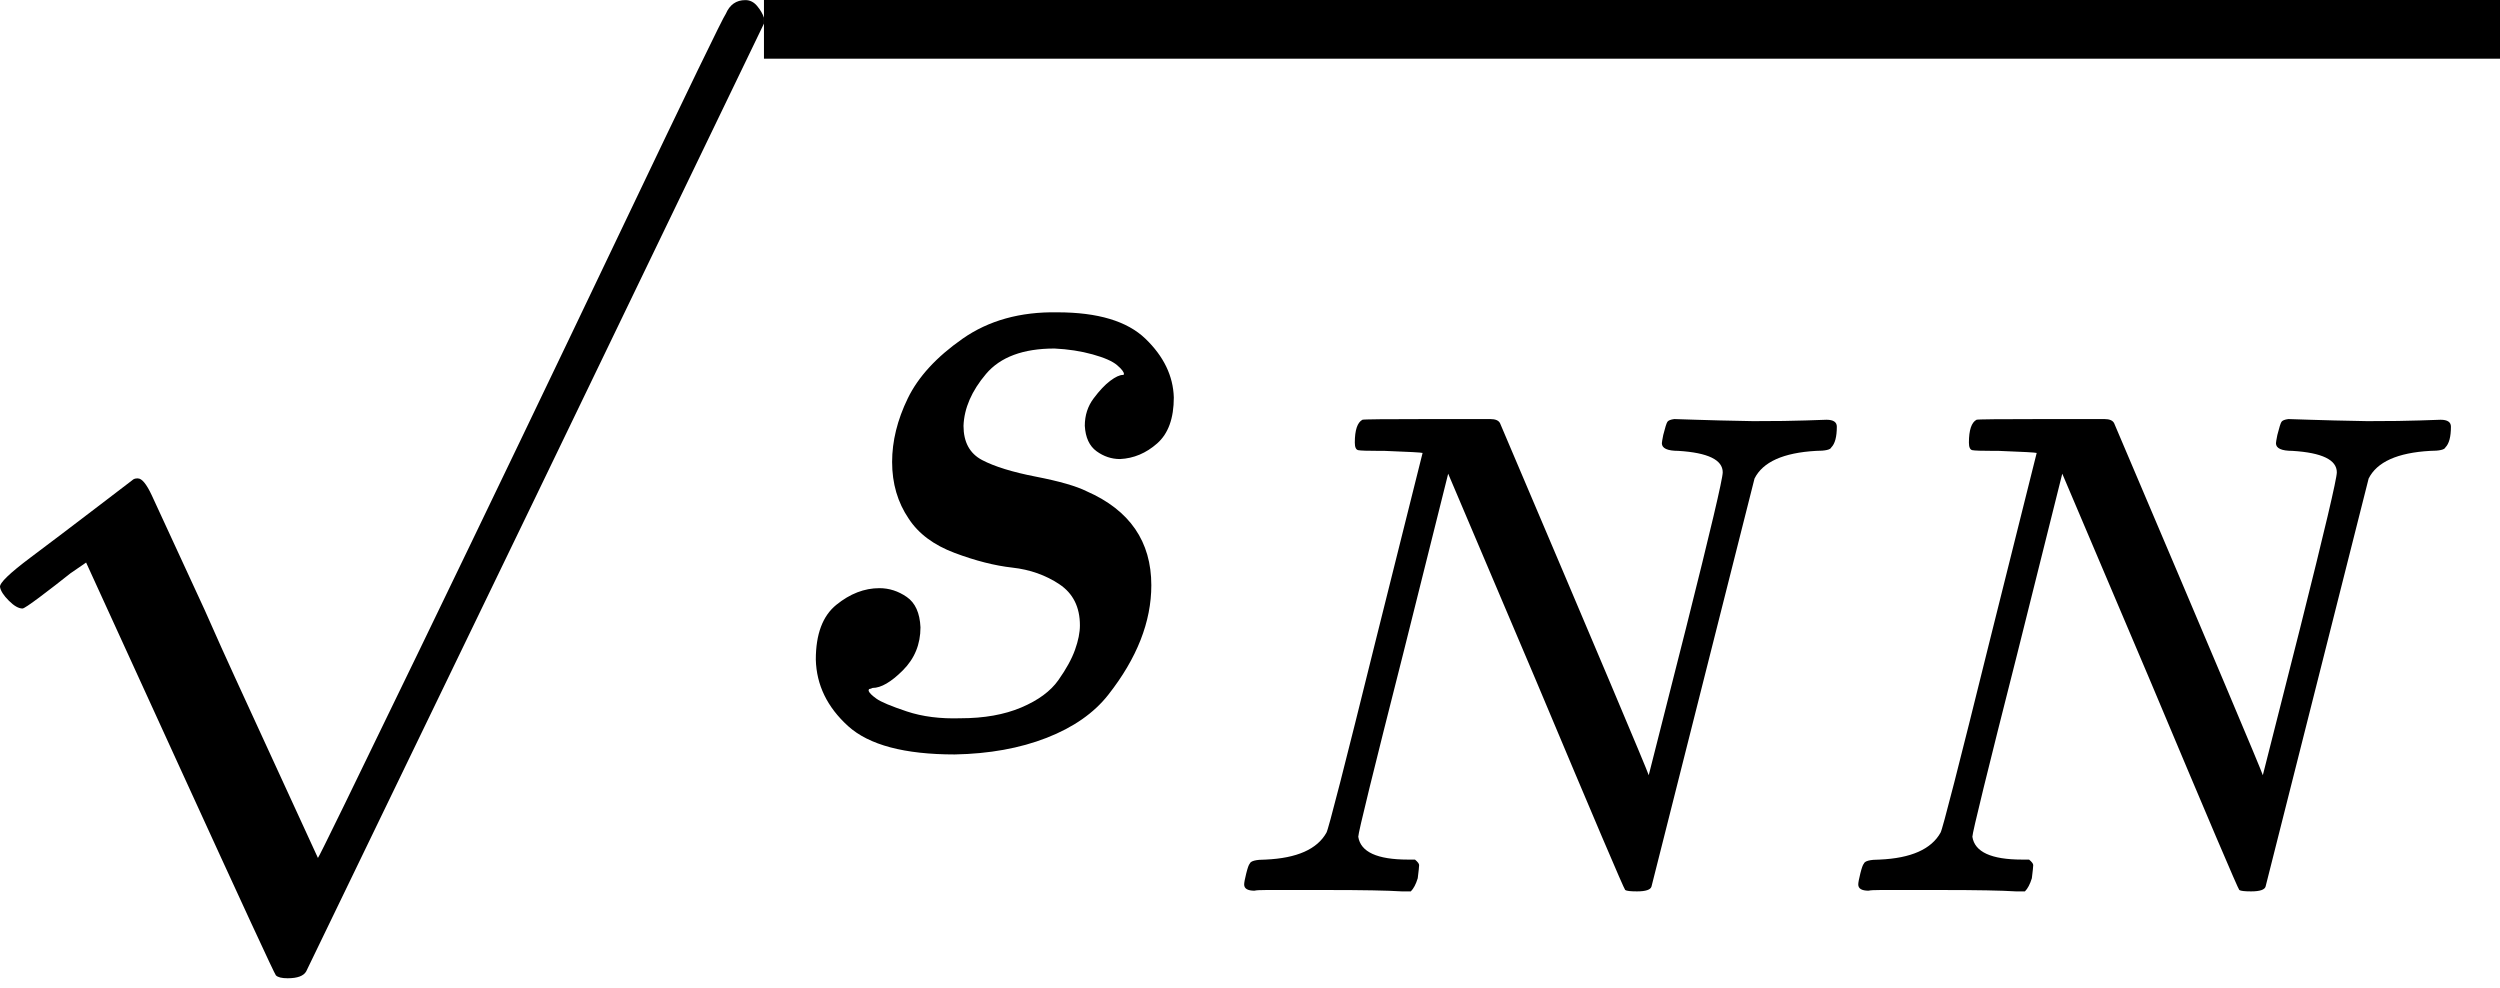
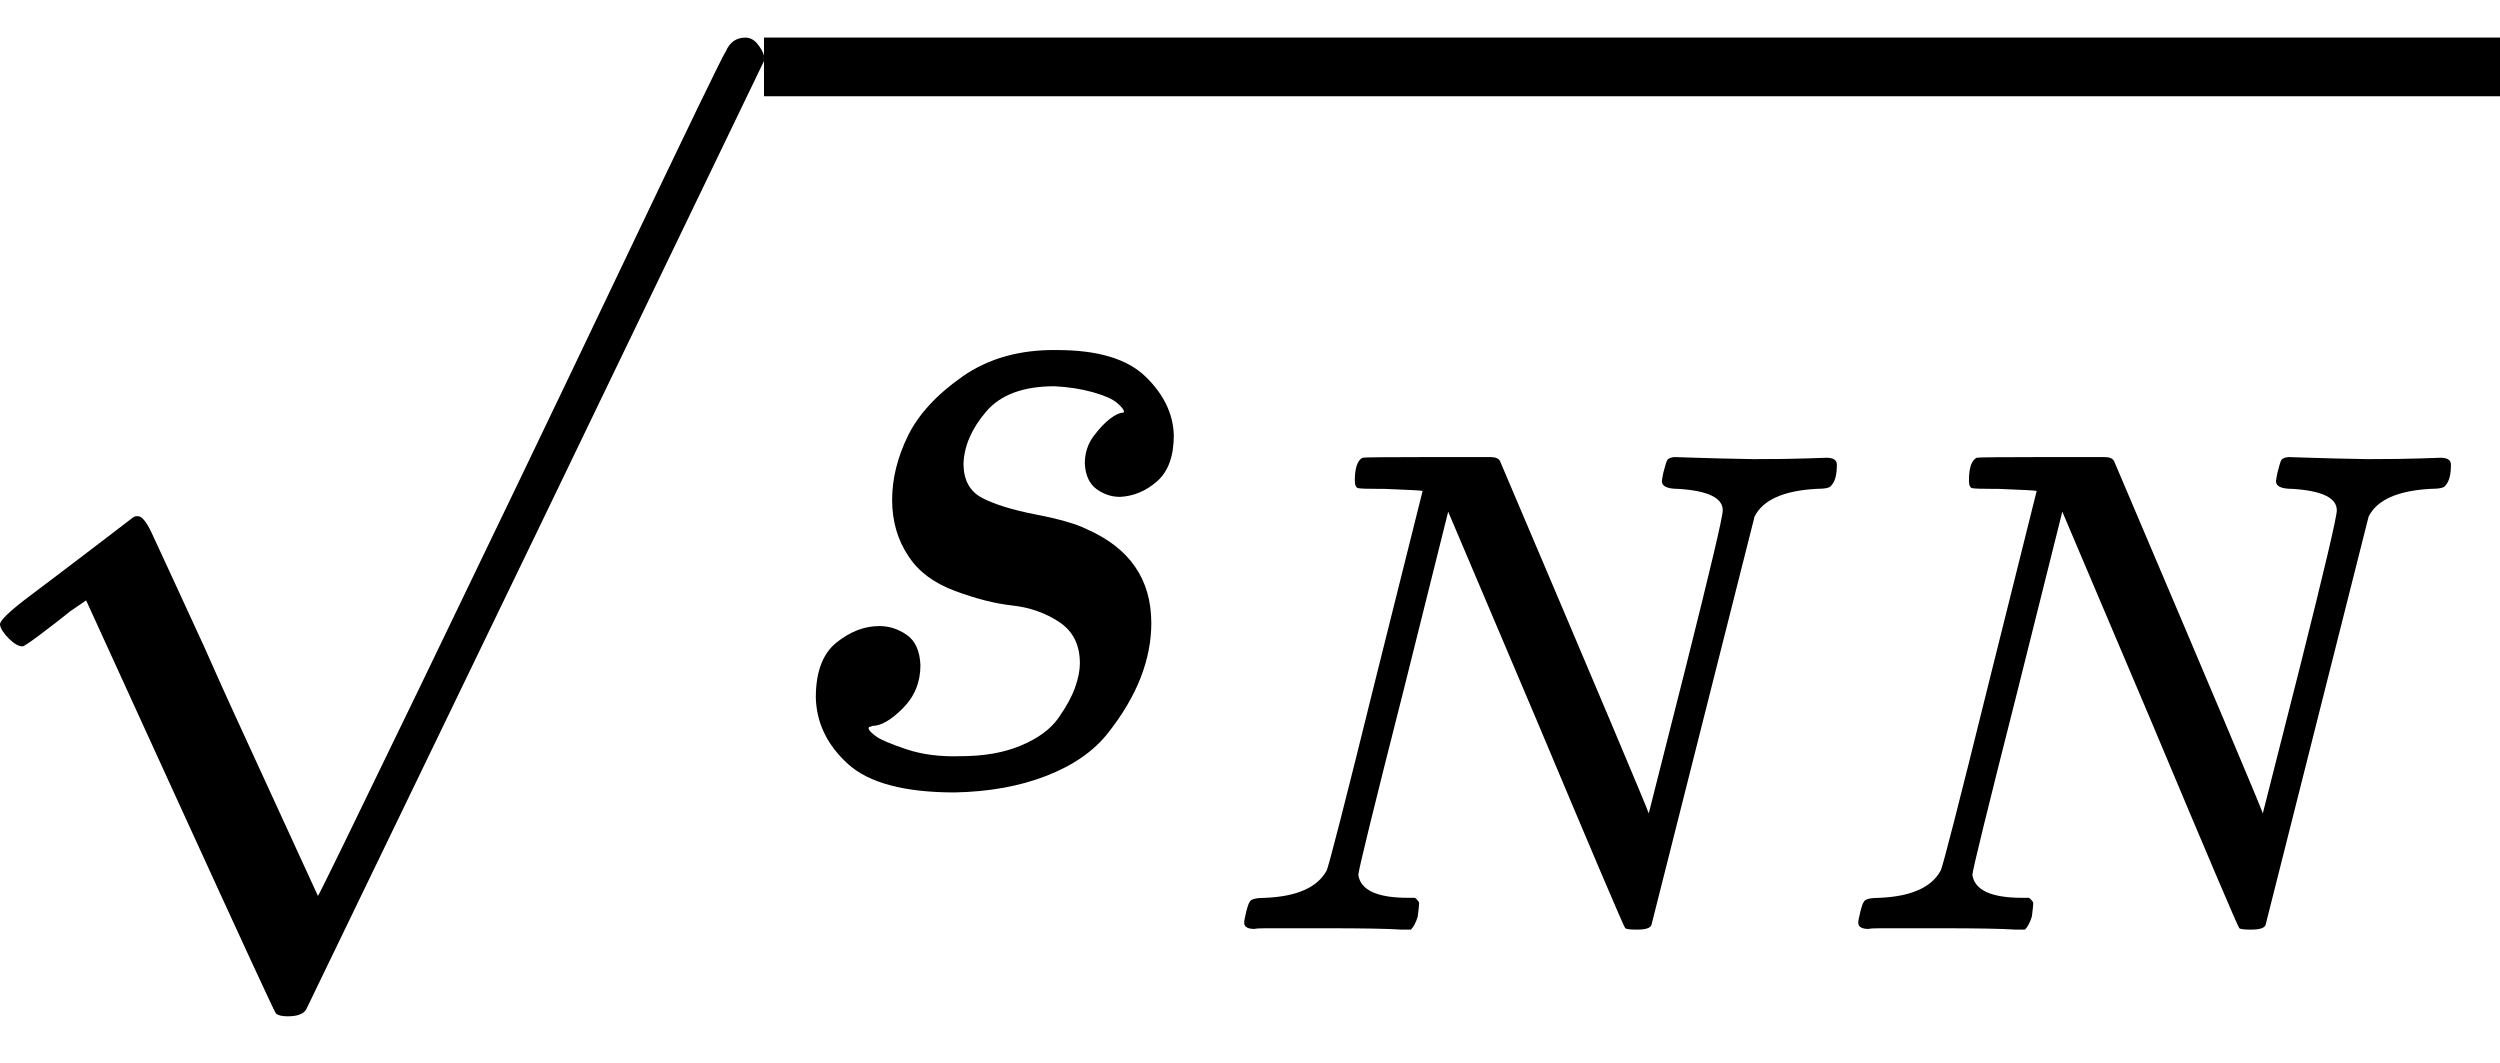
- <svg xmlns="http://www.w3.org/2000/svg" width="200" height="79" viewBox="0 0 200 79" fill="none">
-   <path d="M71.369 36.959C71.369 35.29 71.786 33.594 72.621 31.873C73.455 30.151 74.916 28.56 77.003 27.099C79.09 25.638 81.62 24.934 84.593 24.986C87.828 24.986 90.175 25.691 91.636 27.099C93.097 28.508 93.853 30.073 93.905 31.794C93.905 33.464 93.462 34.69 92.575 35.472C91.688 36.255 90.697 36.672 89.601 36.724C88.923 36.724 88.297 36.516 87.723 36.098C87.15 35.681 86.837 35.003 86.784 34.064C86.784 33.229 87.019 32.499 87.489 31.873C87.958 31.247 88.401 30.777 88.819 30.464C89.236 30.151 89.575 29.994 89.836 29.994C89.888 29.994 89.914 29.968 89.914 29.916C89.914 29.76 89.732 29.525 89.367 29.212C89.001 28.899 88.349 28.612 87.41 28.351C86.471 28.09 85.454 27.934 84.359 27.882C81.854 27.882 80.028 28.56 78.881 29.916C77.733 31.273 77.133 32.655 77.081 34.064C77.081 35.368 77.577 36.281 78.568 36.803C79.559 37.324 80.994 37.768 82.872 38.133C84.75 38.498 86.106 38.889 86.941 39.306C90.384 40.819 92.106 43.324 92.106 46.819C92.106 48.279 91.819 49.74 91.245 51.201C90.671 52.662 89.81 54.122 88.662 55.583C87.515 57.044 85.871 58.191 83.733 59.026C81.594 59.861 79.142 60.304 76.377 60.356C72.36 60.356 69.517 59.6 67.847 58.087C66.178 56.574 65.317 54.8 65.265 52.766C65.265 50.731 65.813 49.271 66.908 48.384C68.004 47.497 69.151 47.053 70.351 47.053C71.134 47.053 71.864 47.288 72.542 47.758C73.221 48.227 73.586 49.036 73.638 50.184C73.638 51.54 73.168 52.688 72.229 53.627C71.29 54.566 70.482 55.035 69.803 55.035C69.699 55.087 69.621 55.114 69.569 55.114C69.517 55.114 69.49 55.166 69.49 55.27C69.543 55.426 69.751 55.635 70.117 55.896C70.482 56.157 71.29 56.496 72.542 56.913C73.794 57.331 75.229 57.513 76.846 57.461C78.724 57.461 80.341 57.174 81.698 56.6C83.054 56.026 84.046 55.296 84.671 54.409C85.297 53.522 85.741 52.714 86.002 51.983C86.263 51.253 86.393 50.601 86.393 50.027C86.393 48.566 85.845 47.471 84.75 46.74C83.654 46.01 82.402 45.567 80.994 45.41C79.585 45.254 78.046 44.862 76.377 44.236C74.707 43.61 73.481 42.697 72.699 41.498C71.812 40.193 71.369 38.681 71.369 36.959Z" fill="black" />
-   <path d="M110.764 36.07C110.653 36.07 110.506 36.07 110.321 36.07C109.399 36.07 108.846 36.051 108.661 36.014C108.477 35.978 108.385 35.775 108.385 35.406C108.385 34.41 108.588 33.801 108.993 33.58C109.067 33.543 110.856 33.525 114.36 33.525C117.2 33.525 118.823 33.525 119.228 33.525C119.634 33.525 119.892 33.636 120.003 33.857C127.785 52.151 131.75 61.538 131.898 62.017L134.885 50.233C136.84 42.451 137.818 38.301 137.818 37.785C137.818 36.789 136.637 36.217 134.277 36.07C133.392 36.07 132.949 35.867 132.949 35.461C132.949 35.388 132.986 35.166 133.06 34.797C133.207 34.207 133.318 33.857 133.392 33.746C133.465 33.636 133.65 33.562 133.945 33.525C134.055 33.525 134.627 33.543 135.66 33.58C136.693 33.617 138.223 33.654 140.252 33.691C142.096 33.691 143.497 33.672 144.456 33.636C145.415 33.599 145.969 33.58 146.116 33.58C146.669 33.58 146.946 33.765 146.946 34.133C146.946 34.945 146.799 35.498 146.503 35.793C146.43 35.978 146.024 36.07 145.286 36.07C142.668 36.217 141.026 36.955 140.362 38.283L132.119 70.924C132.045 71.182 131.658 71.311 130.957 71.311C130.441 71.311 130.127 71.275 130.017 71.201C129.906 71.09 127.527 65.502 122.88 54.438L115.854 37.895L112.258 52.28C109.86 61.722 108.661 66.609 108.661 66.941C108.846 68.158 110.174 68.767 112.645 68.767H113.198C113.419 68.951 113.53 69.099 113.53 69.209C113.53 69.32 113.493 69.67 113.419 70.26C113.272 70.74 113.087 71.09 112.866 71.311H112.147C111.004 71.238 109.012 71.201 106.172 71.201C105.139 71.201 104.199 71.201 103.35 71.201C102.502 71.201 101.82 71.201 101.303 71.201C100.787 71.201 100.473 71.219 100.363 71.256C99.81 71.256 99.533 71.09 99.533 70.758C99.533 70.611 99.588 70.316 99.699 69.873C99.81 69.43 99.902 69.172 99.976 69.099C100.049 68.877 100.473 68.767 101.248 68.767C103.756 68.656 105.379 67.937 106.117 66.609C106.264 66.388 107.573 61.279 110.045 51.284L113.807 36.236C113.733 36.199 112.719 36.144 110.764 36.07Z" fill="black" />
-   <path d="M159.892 36.07C159.781 36.07 159.634 36.07 159.449 36.07C158.527 36.07 157.974 36.051 157.79 36.014C157.605 35.978 157.513 35.775 157.513 35.406C157.513 34.41 157.716 33.801 158.122 33.58C158.195 33.543 159.984 33.525 163.488 33.525C166.328 33.525 167.951 33.525 168.357 33.525C168.762 33.525 169.021 33.636 169.131 33.857C176.914 52.151 180.878 61.538 181.026 62.017L184.013 50.233C185.968 42.451 186.946 38.301 186.946 37.785C186.946 36.789 185.765 36.217 183.405 36.07C182.52 36.07 182.077 35.867 182.077 35.461C182.077 35.388 182.114 35.166 182.188 34.797C182.335 34.207 182.446 33.857 182.52 33.746C182.593 33.636 182.778 33.562 183.073 33.525C183.184 33.525 183.755 33.543 184.788 33.58C185.821 33.617 187.351 33.654 189.38 33.691C191.224 33.691 192.626 33.672 193.585 33.636C194.544 33.599 195.097 33.58 195.244 33.58C195.798 33.58 196.074 33.765 196.074 34.133C196.074 34.945 195.927 35.498 195.632 35.793C195.558 35.978 195.152 36.07 194.414 36.07C191.796 36.217 190.154 36.955 189.491 38.283L181.247 70.924C181.173 71.182 180.786 71.311 180.085 71.311C179.569 71.311 179.256 71.275 179.145 71.201C179.034 71.09 176.655 65.502 172.008 54.438L164.982 37.895L161.386 52.28C158.988 61.722 157.79 66.609 157.79 66.941C157.974 68.158 159.302 68.767 161.773 68.767H162.326C162.548 68.951 162.658 69.099 162.658 69.209C162.658 69.32 162.621 69.67 162.548 70.26C162.4 70.74 162.216 71.09 161.994 71.311H161.275C160.132 71.238 158.14 71.201 155.3 71.201C154.267 71.201 153.327 71.201 152.479 71.201C151.63 71.201 150.948 71.201 150.432 71.201C149.915 71.201 149.602 71.219 149.491 71.256C148.938 71.256 148.661 71.09 148.661 70.758C148.661 70.611 148.716 70.316 148.827 69.873C148.938 69.43 149.03 69.172 149.104 69.099C149.177 68.877 149.602 68.767 150.376 68.767C152.884 68.656 154.507 67.937 155.245 66.609C155.392 66.388 156.702 61.279 159.173 51.284L162.935 36.236C162.861 36.199 161.847 36.144 159.892 36.07Z" fill="black" />
-   <path d="M1.802 48.681C1.489 48.681 1.124 48.473 0.707 48.055C0.289 47.638 0.055 47.273 0.002 46.96C-0.05 46.647 0.759 45.864 2.428 44.612C4.098 43.36 5.819 42.056 7.593 40.7C9.367 39.343 10.358 38.587 10.566 38.43C10.671 38.326 10.801 38.274 10.958 38.274H11.036C11.349 38.274 11.714 38.717 12.132 39.604C12.549 40.491 13.957 43.543 16.357 48.76C17.348 51.003 18.157 52.803 18.783 54.159L25.434 68.636C25.487 68.636 28.199 63.08 33.573 51.968C38.946 40.856 44.319 29.666 49.693 18.398C55.066 7.129 57.857 1.365 58.066 1.104C58.379 0.373 58.9 0.008 59.631 0.008C59.996 0.008 60.309 0.165 60.57 0.478C60.831 0.791 61.013 1.104 61.117 1.417V1.886L42.885 39.682L24.495 77.713C24.287 78.078 23.791 78.261 23.009 78.261C22.539 78.261 22.226 78.183 22.07 78.026C21.965 77.922 19.409 72.392 14.401 61.437L6.889 45.003L5.637 45.864C4.854 46.49 4.045 47.116 3.211 47.742C2.376 48.368 1.907 48.681 1.802 48.681Z" fill="black" />
-   <path d="M200 4.695H61.117V0H200V4.695Z" fill="black" />
+ <svg xmlns="http://www.w3.org/2000/svg" width="40" height="17" viewBox="0 0 40 17" fill="none">
+   <path d="M14.274 7.997C14.274 7.663 14.357 7.324 14.524 6.979C14.691 6.635 14.983 6.316 15.4 6.024C15.818 5.732 16.324 5.591 16.918 5.601C17.565 5.601 18.035 5.742 18.327 6.024C18.619 6.306 18.77 6.619 18.781 6.963C18.781 7.297 18.692 7.543 18.515 7.699C18.337 7.856 18.139 7.939 17.92 7.95C17.784 7.95 17.659 7.908 17.544 7.825C17.43 7.741 17.367 7.605 17.357 7.418C17.357 7.25 17.404 7.104 17.497 6.979C17.591 6.854 17.68 6.76 17.764 6.697C17.847 6.635 17.915 6.603 17.967 6.603C17.977 6.603 17.983 6.598 17.983 6.588C17.983 6.556 17.946 6.509 17.873 6.447C17.8 6.384 17.67 6.327 17.482 6.274C17.294 6.222 17.091 6.191 16.872 6.18C16.371 6.18 16.006 6.316 15.776 6.588C15.546 6.859 15.426 7.136 15.416 7.418C15.416 7.678 15.515 7.861 15.713 7.966C15.912 8.07 16.198 8.159 16.574 8.232C16.95 8.305 17.221 8.383 17.388 8.467C18.076 8.769 18.421 9.27 18.421 9.97C18.421 10.262 18.363 10.554 18.249 10.847C18.134 11.139 17.962 11.431 17.732 11.723C17.503 12.016 17.174 12.245 16.746 12.412C16.319 12.579 15.828 12.668 15.275 12.679C14.472 12.679 13.903 12.527 13.569 12.225C13.235 11.922 13.063 11.567 13.053 11.16C13.053 10.753 13.162 10.46 13.381 10.283C13.601 10.105 13.83 10.017 14.07 10.017C14.226 10.017 14.373 10.064 14.508 10.158C14.644 10.252 14.717 10.414 14.727 10.643C14.727 10.915 14.633 11.144 14.446 11.332C14.258 11.52 14.096 11.614 13.96 11.614C13.94 11.624 13.924 11.63 13.914 11.63C13.903 11.63 13.898 11.64 13.898 11.661C13.908 11.692 13.95 11.734 14.023 11.786C14.096 11.838 14.258 11.906 14.508 11.99C14.759 12.073 15.046 12.11 15.369 12.099C15.745 12.099 16.068 12.042 16.339 11.927C16.611 11.812 16.809 11.666 16.934 11.489C17.059 11.311 17.148 11.149 17.2 11.003C17.252 10.857 17.278 10.727 17.278 10.612C17.278 10.319 17.169 10.1 16.95 9.954C16.731 9.808 16.48 9.719 16.198 9.688C15.917 9.657 15.609 9.578 15.275 9.453C14.941 9.328 14.696 9.145 14.54 8.905C14.362 8.644 14.274 8.341 14.274 7.997Z" fill="black" />
+   <path d="M22.153 7.822C22.131 7.822 22.102 7.822 22.065 7.822C21.88 7.822 21.77 7.818 21.733 7.811C21.696 7.804 21.677 7.763 21.677 7.689C21.677 7.49 21.718 7.368 21.799 7.324C21.814 7.317 22.172 7.313 22.872 7.313C23.44 7.313 23.765 7.313 23.846 7.313C23.927 7.313 23.979 7.335 24.001 7.379C25.558 11.04 26.35 12.918 26.38 13.014L26.977 10.656C27.368 9.099 27.564 8.269 27.564 8.165C27.564 7.966 27.328 7.852 26.856 7.822C26.679 7.822 26.59 7.782 26.59 7.7C26.59 7.686 26.598 7.641 26.612 7.568C26.642 7.449 26.664 7.379 26.679 7.357C26.694 7.335 26.73 7.32 26.789 7.313C26.811 7.313 26.926 7.317 27.132 7.324C27.339 7.331 27.645 7.339 28.051 7.346C28.42 7.346 28.7 7.342 28.892 7.335C29.084 7.328 29.194 7.324 29.224 7.324C29.334 7.324 29.39 7.361 29.39 7.435C29.39 7.597 29.36 7.708 29.301 7.767C29.286 7.804 29.205 7.822 29.058 7.822C28.534 7.852 28.206 7.999 28.073 8.265L26.424 14.796C26.41 14.848 26.332 14.874 26.192 14.874C26.089 14.874 26.026 14.867 26.004 14.852C25.982 14.83 25.506 13.712 24.576 11.498L23.171 8.187L22.452 11.066C21.972 12.955 21.733 13.933 21.733 13.999C21.77 14.243 22.035 14.365 22.529 14.365H22.64C22.684 14.402 22.706 14.431 22.706 14.453C22.706 14.476 22.699 14.546 22.684 14.664C22.655 14.76 22.618 14.83 22.574 14.874H22.43C22.201 14.859 21.803 14.852 21.235 14.852C21.028 14.852 20.84 14.852 20.671 14.852C20.501 14.852 20.364 14.852 20.261 14.852C20.158 14.852 20.095 14.856 20.073 14.863C19.962 14.863 19.907 14.83 19.907 14.763C19.907 14.734 19.918 14.675 19.94 14.586C19.962 14.498 19.981 14.446 19.995 14.431C20.01 14.387 20.095 14.365 20.25 14.365C20.752 14.343 21.076 14.199 21.224 13.933C21.253 13.889 21.515 12.867 22.009 10.867L22.762 7.855C22.747 7.848 22.544 7.837 22.153 7.822Z" fill="black" />
+   <path d="M31.979 7.822C31.956 7.822 31.927 7.822 31.89 7.822C31.706 7.822 31.595 7.818 31.558 7.811C31.521 7.804 31.503 7.763 31.503 7.689C31.503 7.49 31.543 7.368 31.625 7.324C31.639 7.317 31.997 7.313 32.698 7.313C33.266 7.313 33.59 7.313 33.672 7.313C33.753 7.313 33.804 7.335 33.826 7.379C35.383 11.04 36.176 12.918 36.205 13.014L36.803 10.656C37.194 9.099 37.389 8.269 37.389 8.165C37.389 7.966 37.153 7.852 36.681 7.822C36.504 7.822 36.416 7.782 36.416 7.7C36.416 7.686 36.423 7.641 36.438 7.568C36.467 7.449 36.489 7.379 36.504 7.357C36.519 7.335 36.556 7.32 36.615 7.313C36.637 7.313 36.751 7.317 36.958 7.324C37.164 7.331 37.471 7.339 37.876 7.346C38.245 7.346 38.525 7.342 38.717 7.335C38.909 7.328 39.02 7.324 39.049 7.324C39.16 7.324 39.215 7.361 39.215 7.435C39.215 7.597 39.185 7.708 39.127 7.767C39.112 7.804 39.031 7.822 38.883 7.822C38.359 7.852 38.031 7.999 37.898 8.265L36.25 14.796C36.235 14.848 36.157 14.874 36.017 14.874C35.914 14.874 35.851 14.867 35.829 14.852C35.807 14.83 35.331 13.712 34.402 11.498L32.997 8.187L32.277 11.066C31.798 12.955 31.558 13.933 31.558 13.999C31.595 14.243 31.861 14.365 32.355 14.365H32.465C32.51 14.402 32.532 14.431 32.532 14.453C32.532 14.476 32.525 14.546 32.51 14.664C32.48 14.76 32.443 14.83 32.399 14.874H32.255C32.026 14.859 31.628 14.852 31.06 14.852C30.854 14.852 30.666 14.852 30.496 14.852C30.326 14.852 30.19 14.852 30.087 14.852C29.983 14.852 29.921 14.856 29.898 14.863C29.788 14.863 29.732 14.83 29.732 14.763C29.732 14.734 29.744 14.675 29.766 14.586C29.788 14.498 29.806 14.446 29.821 14.431C29.836 14.387 29.921 14.365 30.075 14.365C30.577 14.343 30.902 14.199 31.049 13.933C31.079 13.889 31.34 12.867 31.835 10.867L32.587 7.855C32.572 7.848 32.37 7.837 31.979 7.822Z" fill="black" />
+   <path d="M0.36 10.342C0.298 10.342 0.225 10.3 0.141 10.217C0.058 10.133 0.011 10.06 0 9.997C-0.01 9.935 0.152 9.778 0.486 9.528C0.82 9.277 1.164 9.016 1.519 8.745C1.873 8.473 2.072 8.322 2.113 8.291C2.134 8.27 2.16 8.259 2.192 8.259H2.207C2.27 8.259 2.343 8.348 2.426 8.525C2.51 8.703 2.791 9.314 3.271 10.357C3.47 10.806 3.631 11.167 3.757 11.438L5.087 14.335C5.097 14.335 5.64 13.223 6.715 10.999C7.789 8.776 8.864 6.537 9.939 4.282C11.013 2.027 11.571 0.874 11.613 0.822C11.676 0.675 11.78 0.602 11.926 0.602C11.999 0.602 12.062 0.634 12.114 0.696C12.166 0.759 12.203 0.822 12.223 0.884V0.978L8.577 8.541L4.899 16.151C4.857 16.224 4.758 16.261 4.602 16.261C4.508 16.261 4.445 16.245 4.414 16.214C4.393 16.193 3.882 15.086 2.88 12.894L1.378 9.606L1.127 9.778C0.971 9.903 0.809 10.029 0.642 10.154C0.475 10.279 0.381 10.342 0.36 10.342Z" fill="black" />
+   <path d="M40 1.54H12.224V0.601H40V1.54Z" fill="black" />
</svg>
